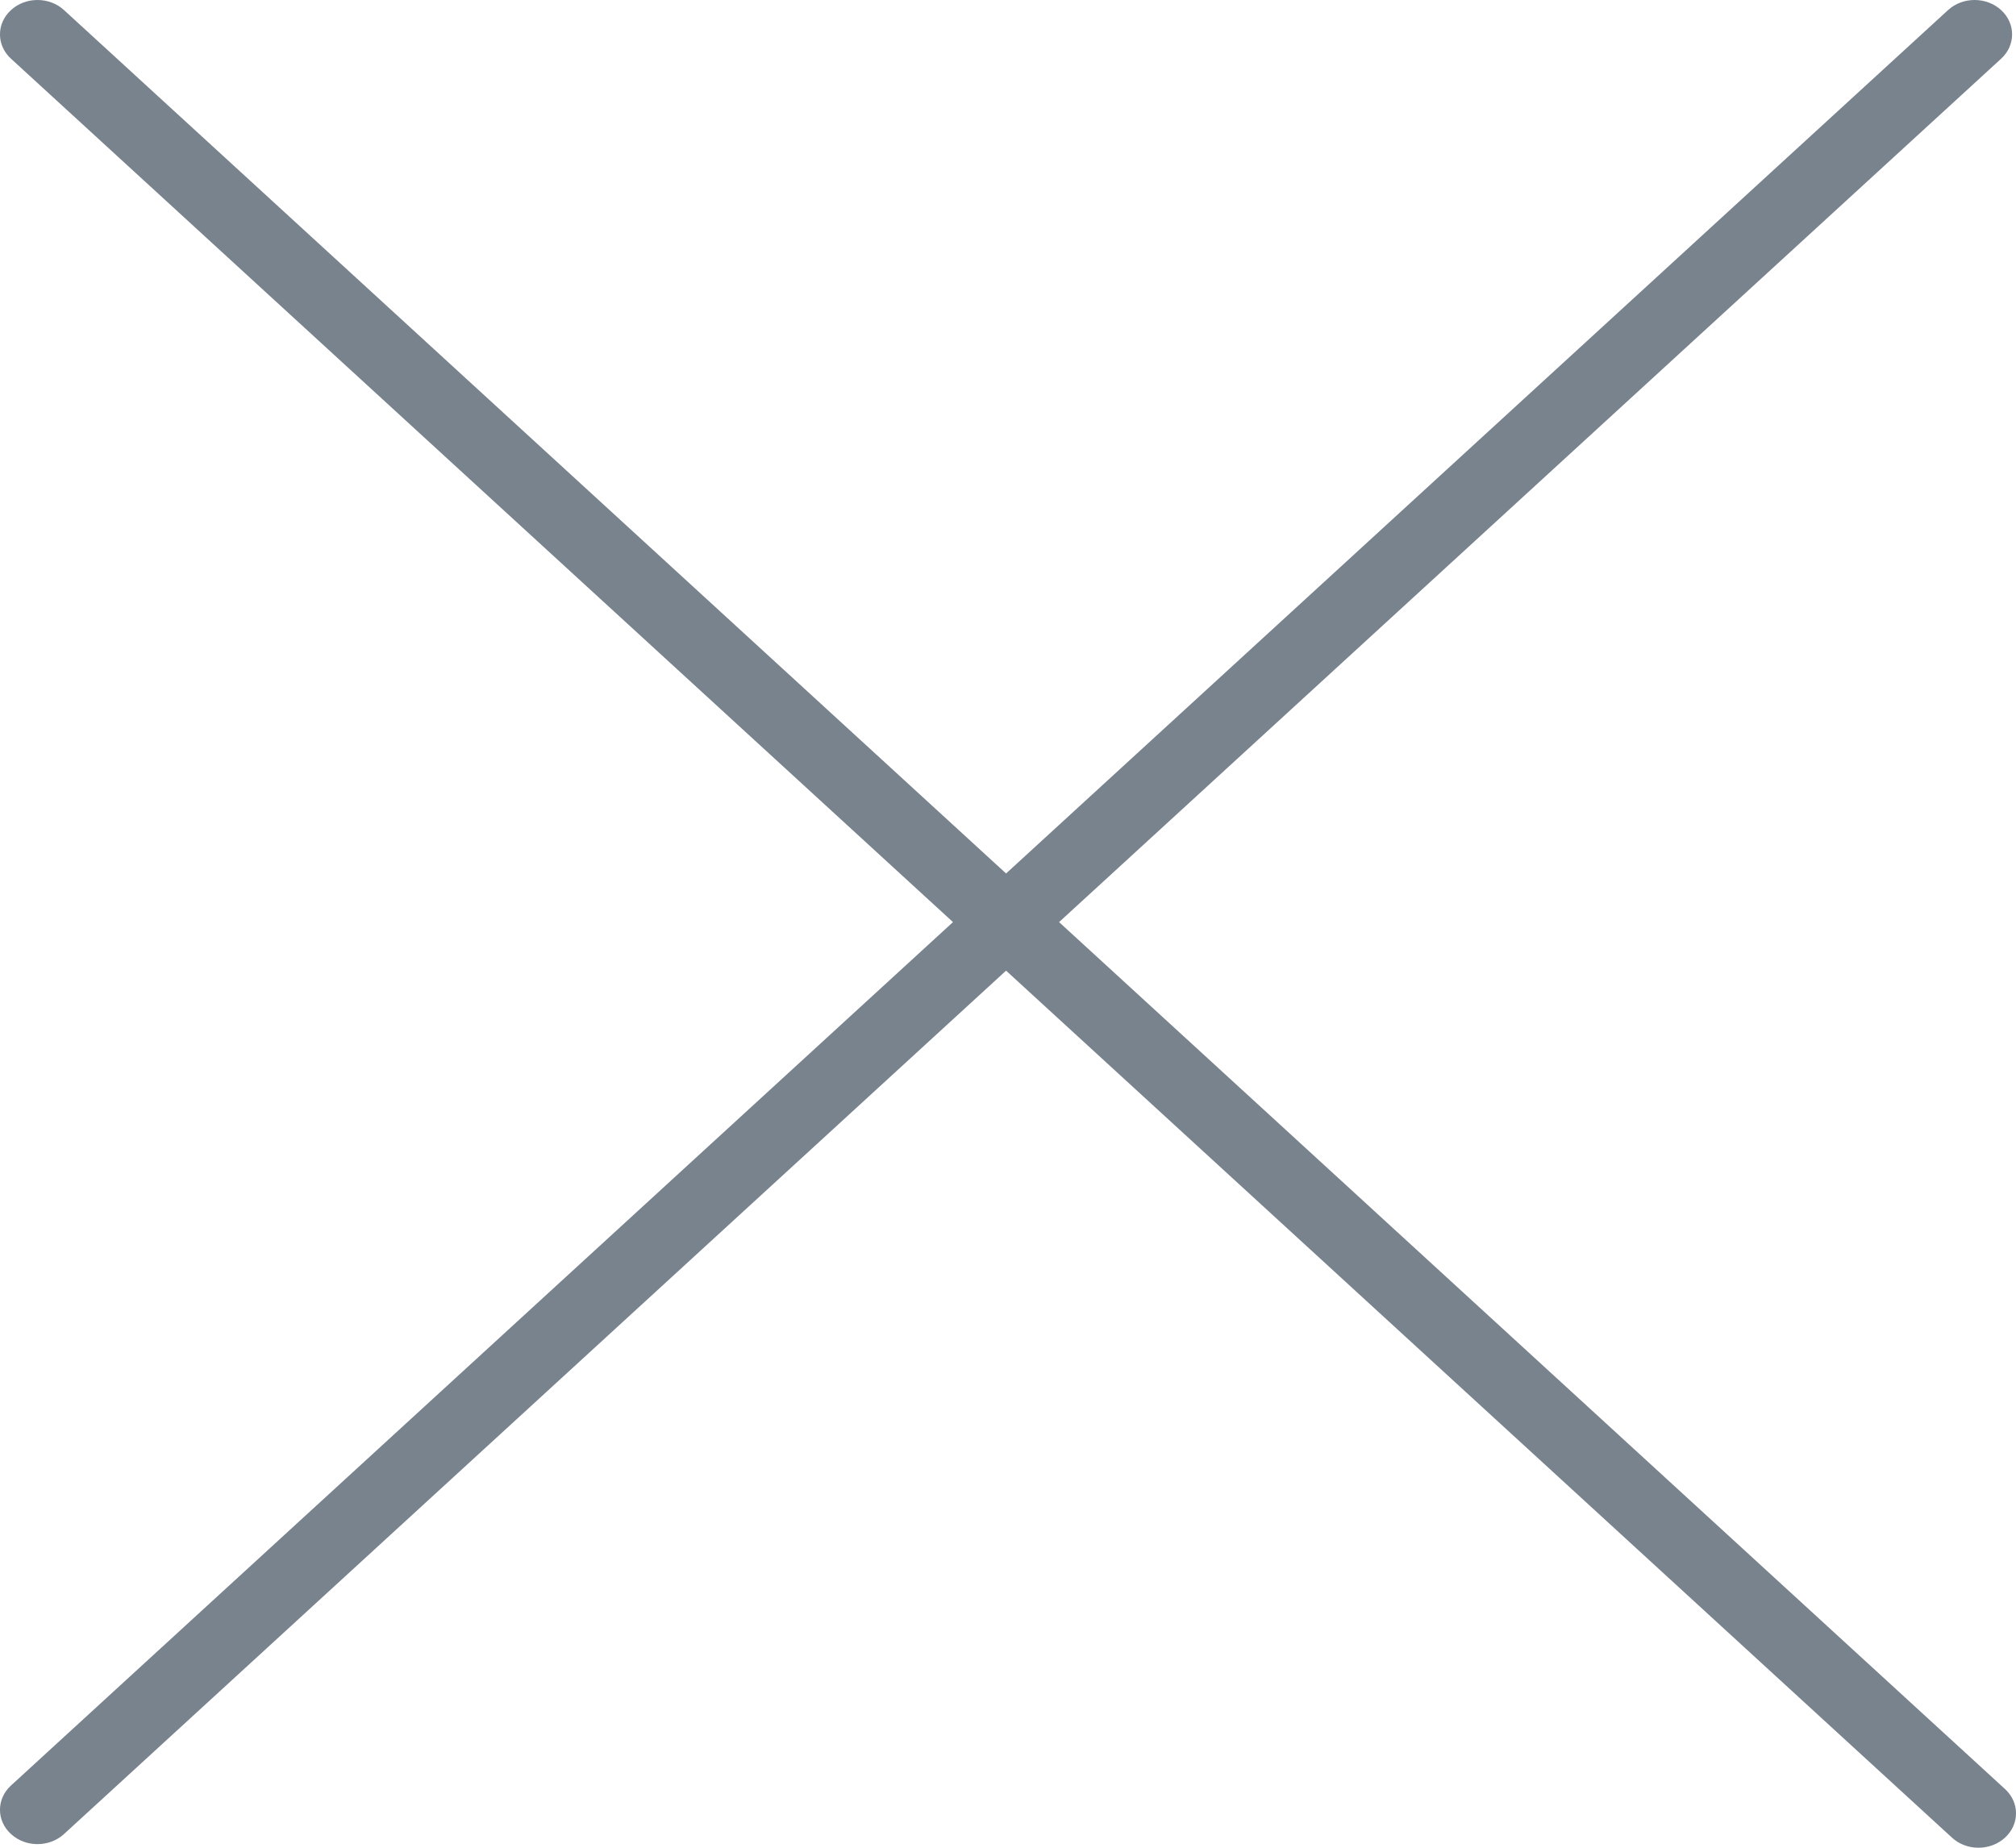
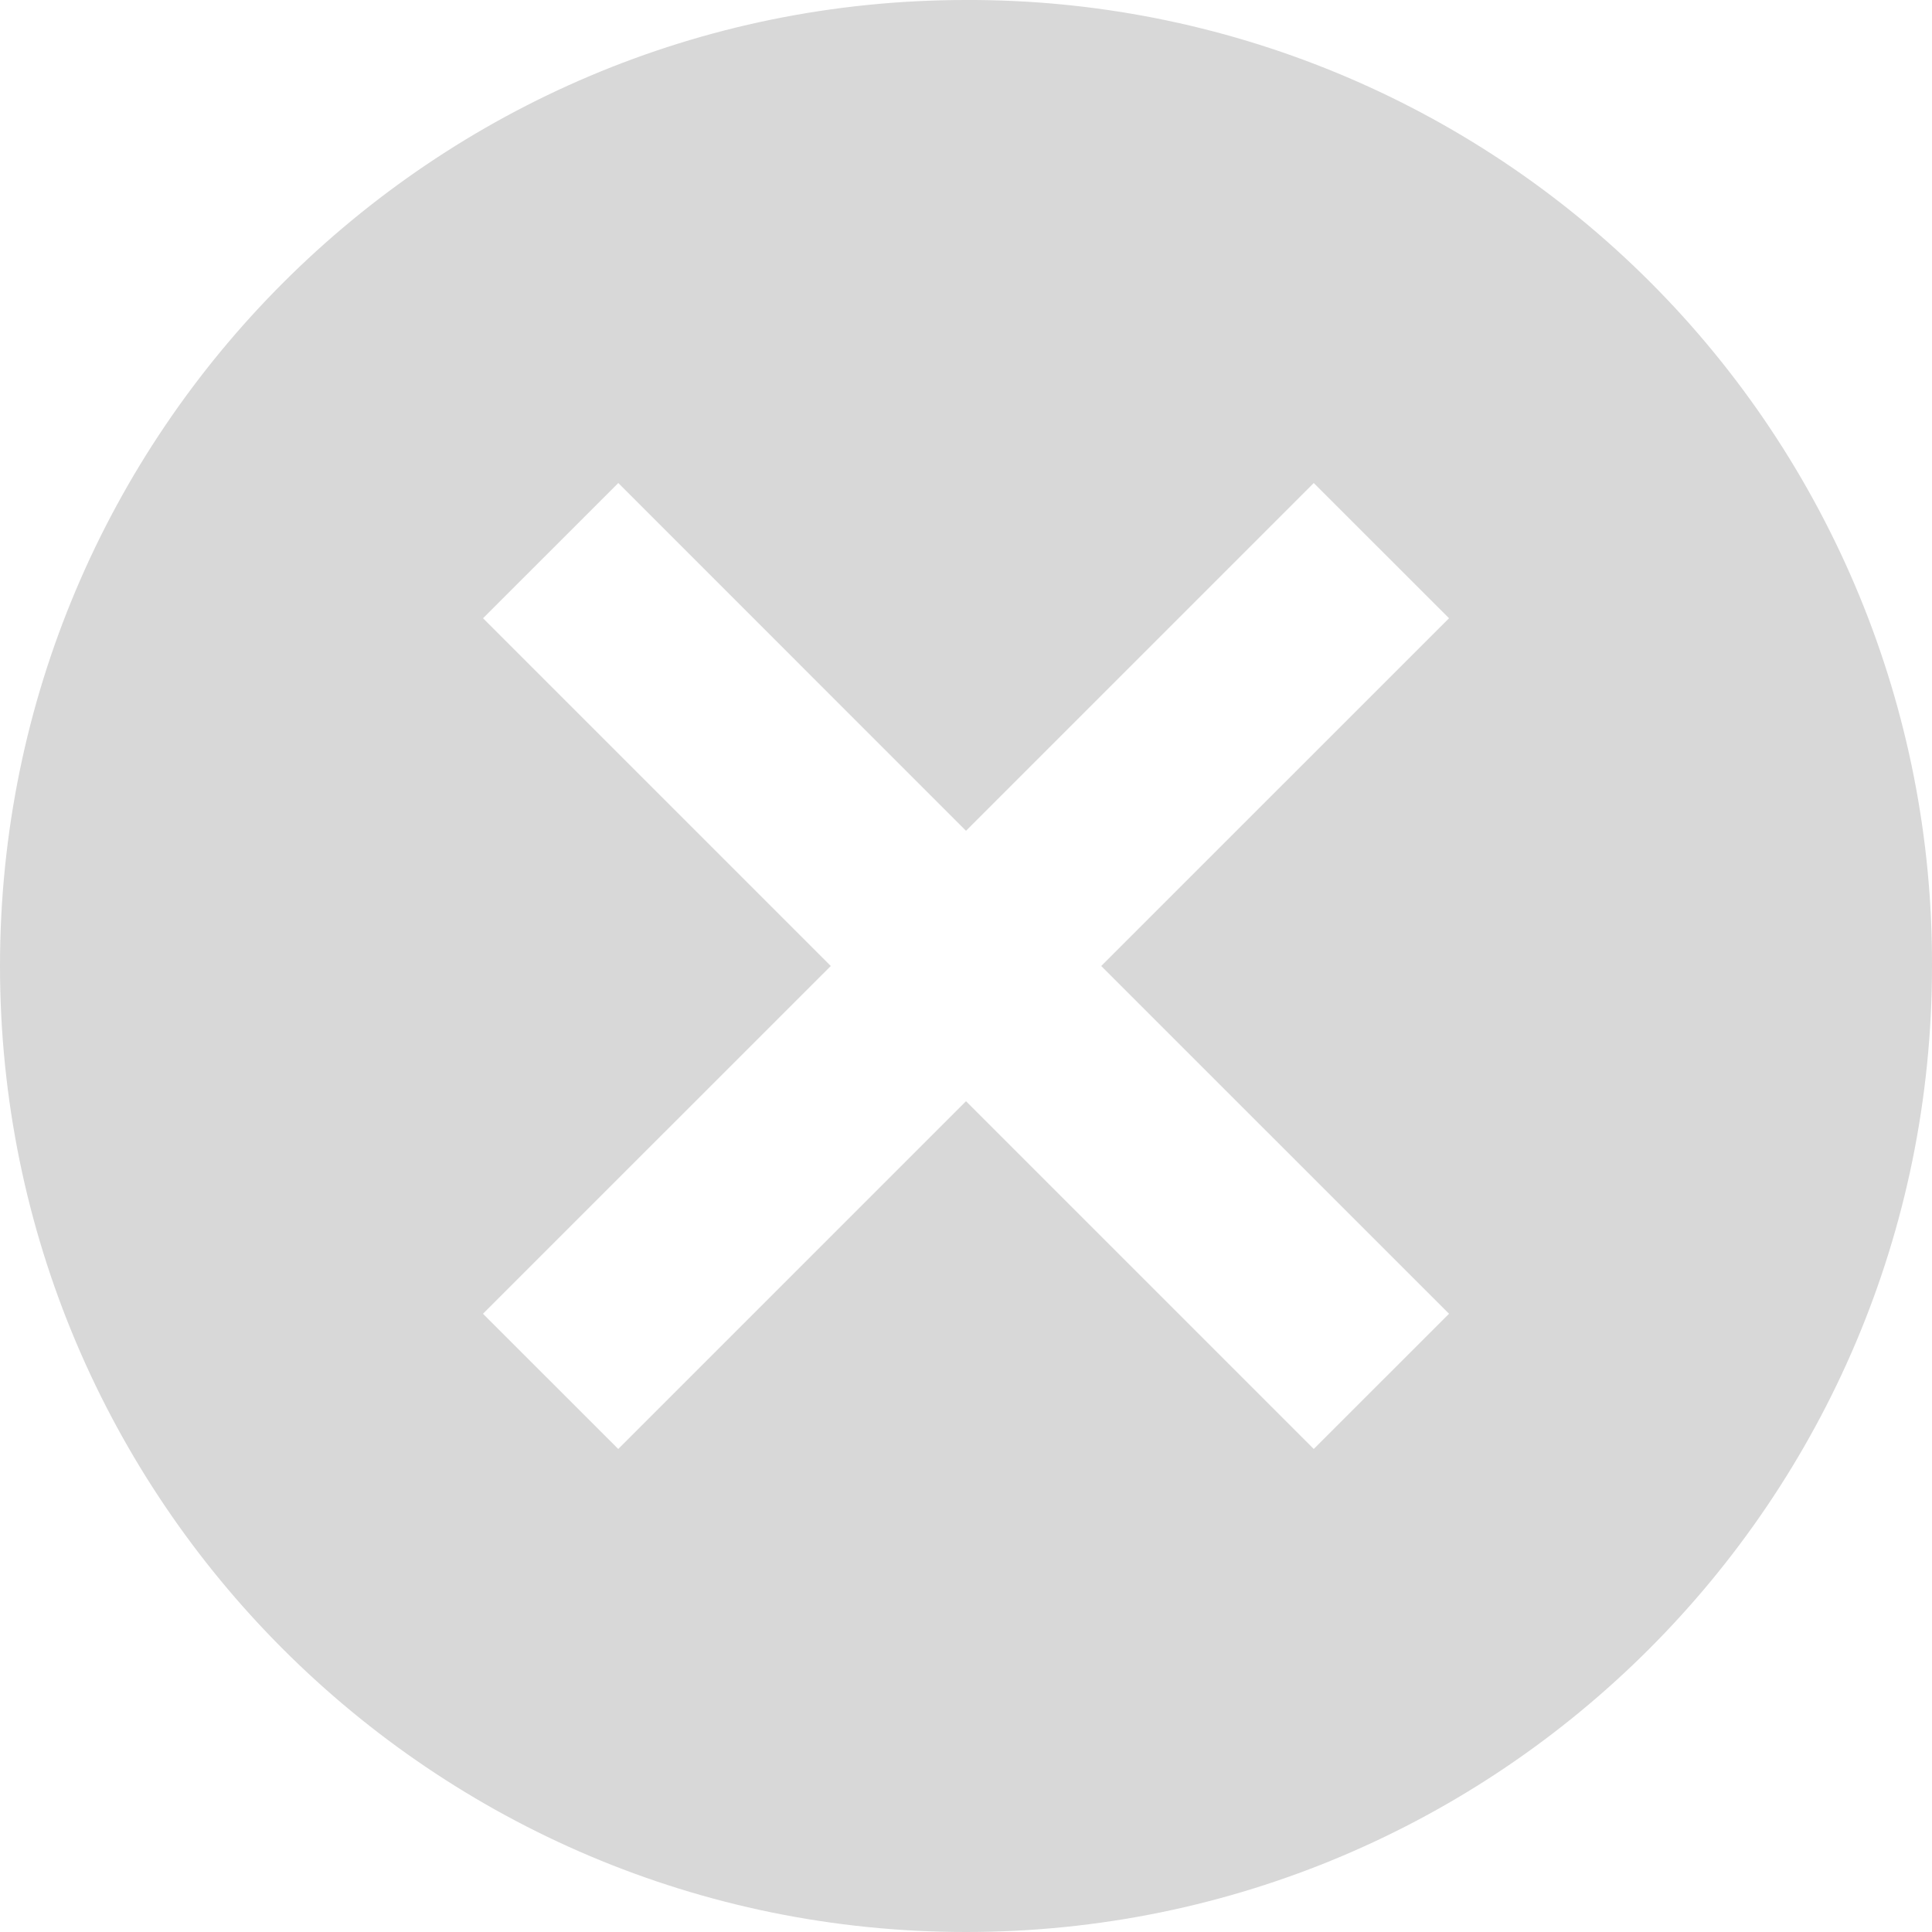
- <svg xmlns="http://www.w3.org/2000/svg" width="24px" height="22px" viewBox="0 0 24 22" version="1.1">
-   <defs />
-   <g id="Style-Guide" stroke="none" stroke-width="1" fill="none" fill-rule="evenodd">
-     <g id="LandExplorer-Style-Guide" transform="translate(-1125, -2277)" fill="#78838E">
-       <path d="M1148.869,2298.301 L1137.608,2287.979 L1148.823,2277.699 C1148.997,2277.539 1148.997,2277.28 1148.823,2277.12 C1148.648,2276.96 1148.366,2276.96 1148.191,2277.12 L1136.977,2287.4 L1125.762,2277.12 C1125.588,2276.96 1125.305,2276.96 1125.131,2277.12 C1124.956,2277.28 1124.956,2277.539 1125.131,2277.699 L1136.345,2287.979 L1125.131,2298.259 C1124.956,2298.419 1124.956,2298.678 1125.131,2298.837 C1125.218,2298.917 1125.332,2298.957 1125.446,2298.957 C1125.56,2298.957 1125.675,2298.917 1125.762,2298.837 L1136.977,2288.557 L1148.238,2298.88 C1148.325,2298.96 1148.439,2299 1148.553,2299 C1148.668,2299 1148.782,2298.96 1148.869,2298.88 C1149.044,2298.72 1149.044,2298.461 1148.869,2298.301" id="Fill-1" />
-     </g>
-   </g>
+ <svg xmlns="http://www.w3.org/2000/svg" width="29.25" height="29.25" viewBox="0 0 29.25 29.25">
+   <path id="Icon_ionic-md-close-circle" data-name="Icon ionic-md-close-circle" d="M18,3.375A14.625,14.625,0,1,0,32.625,18,14.574,14.574,0,0,0,18,3.375Zm7.313,19.89-2.048,2.047L18,20.047l-5.265,5.265-2.048-2.047L15.953,18l-5.265-5.265,2.048-2.047L18,15.953l5.265-5.265,2.048,2.047L20.047,18Z" transform="translate(-3.375 -3.375)" fill="#d8d8d8" />
</svg>
